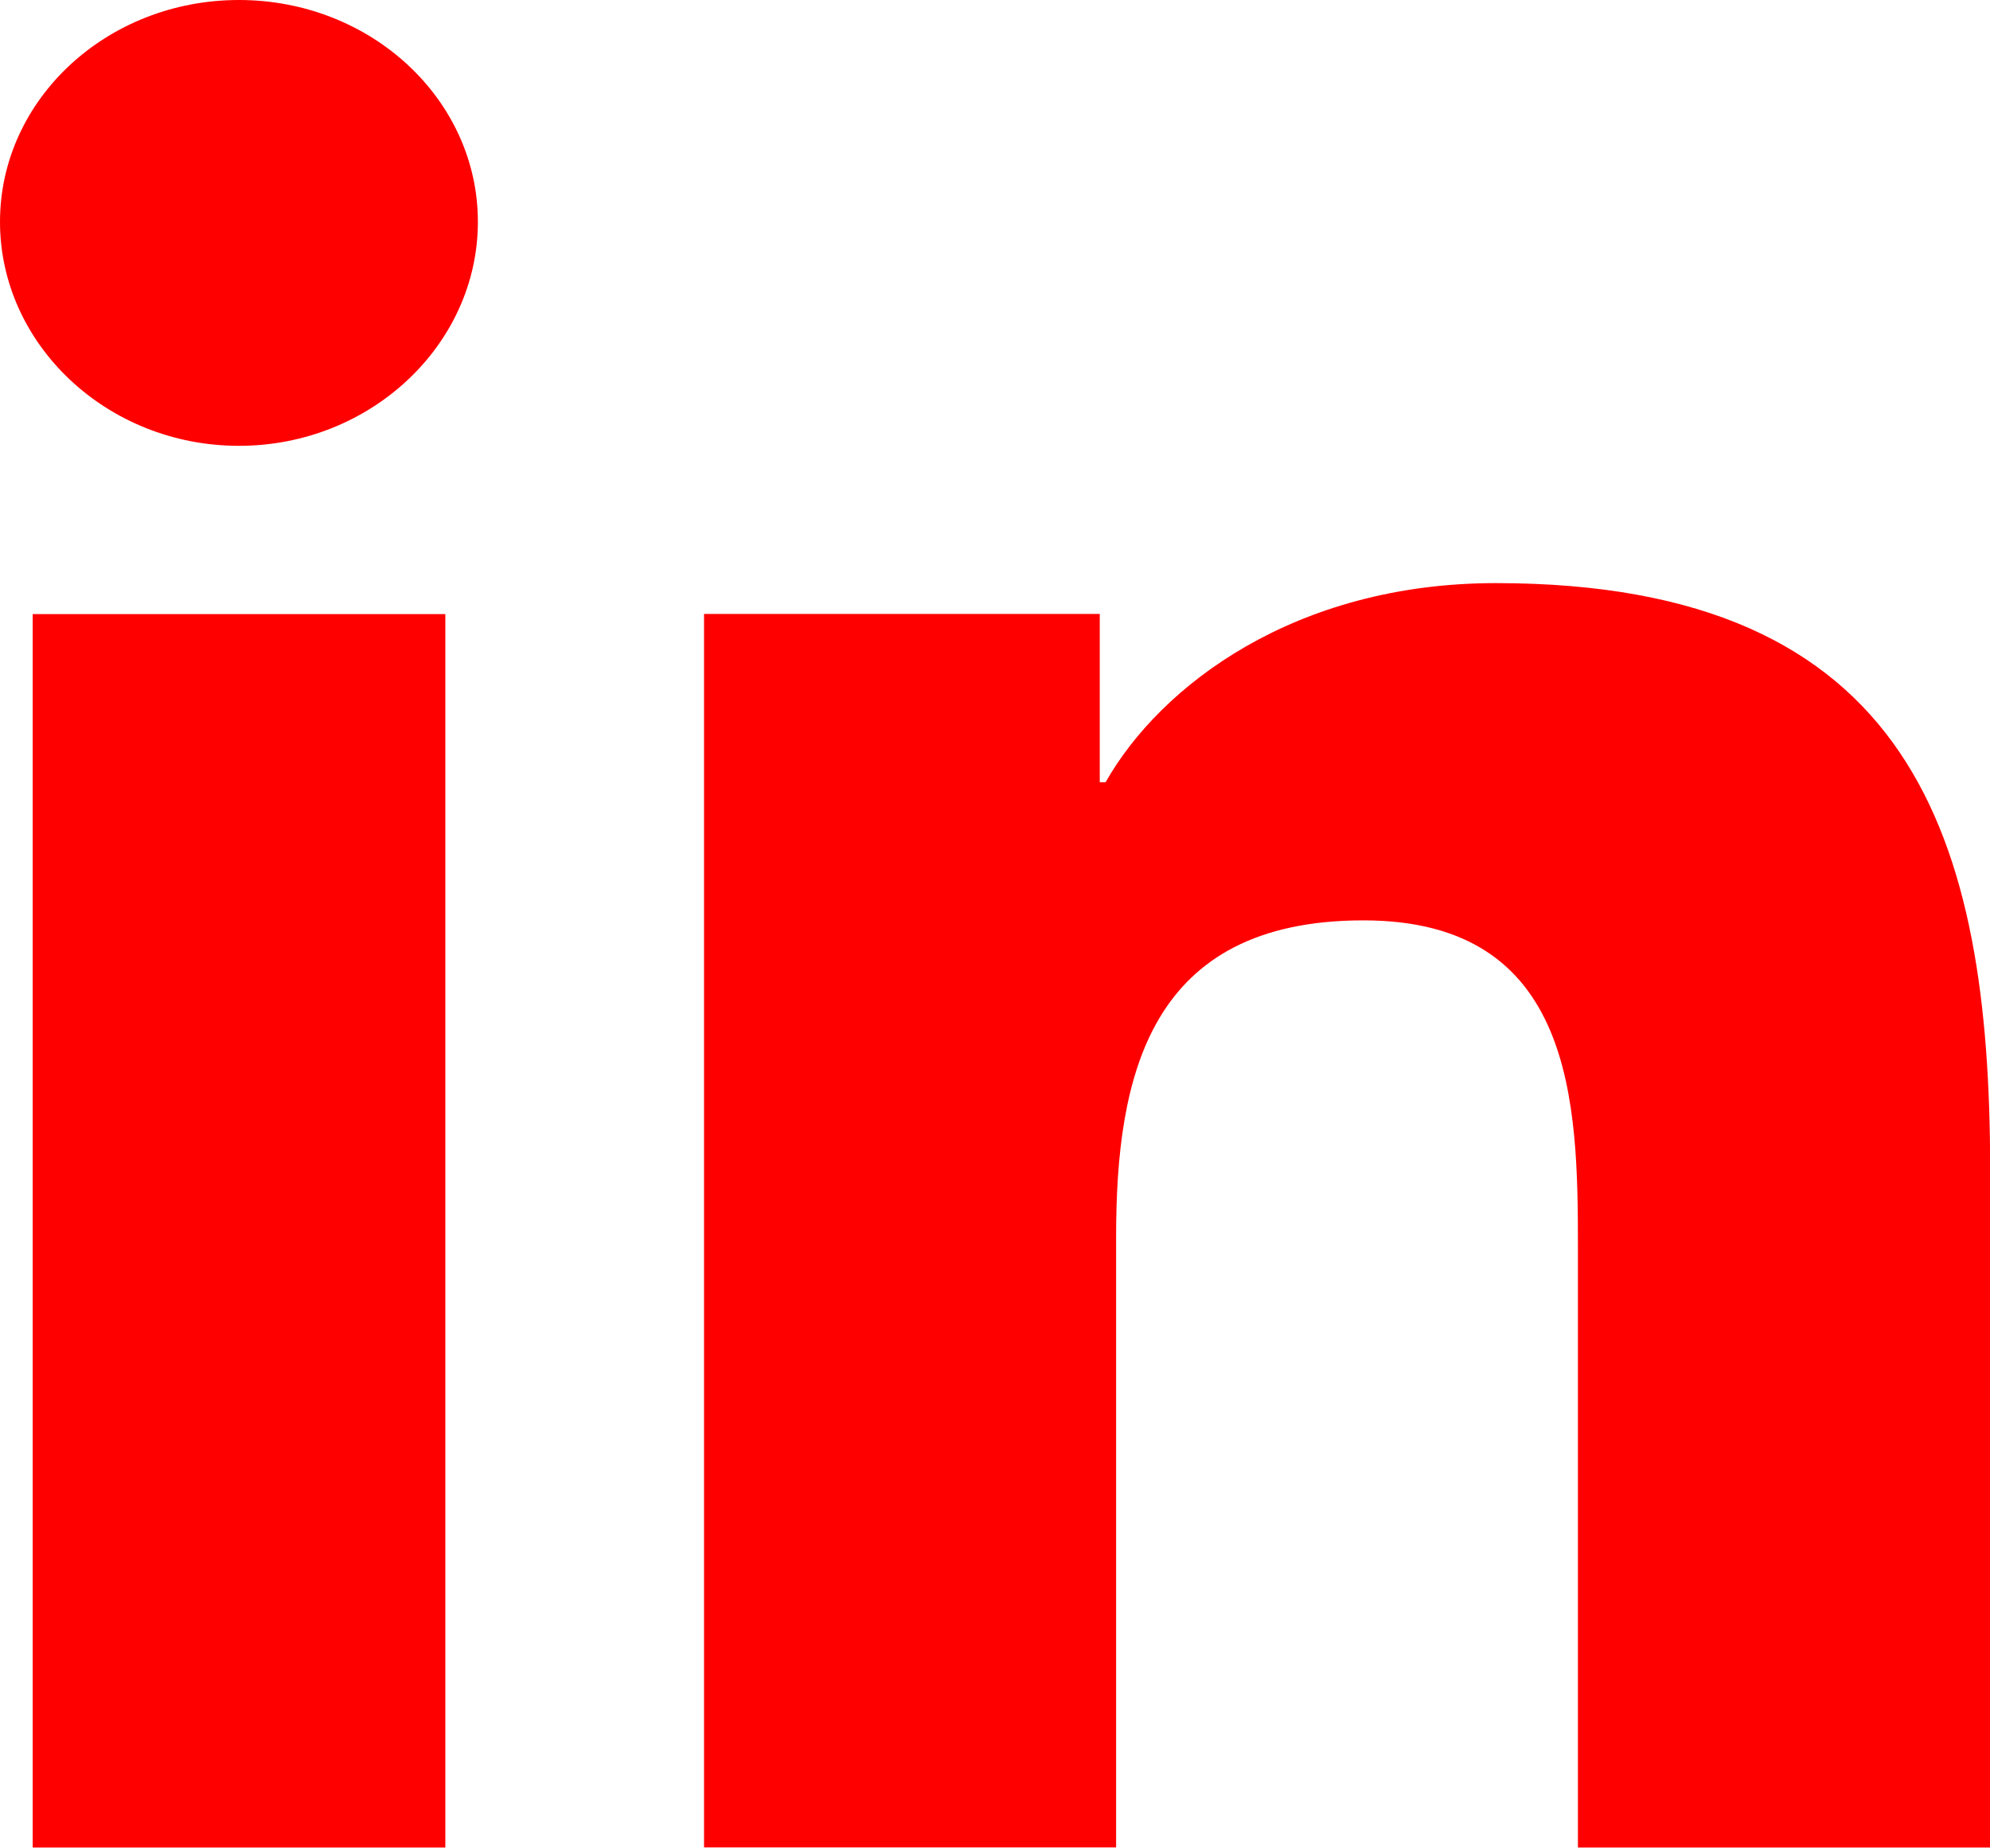
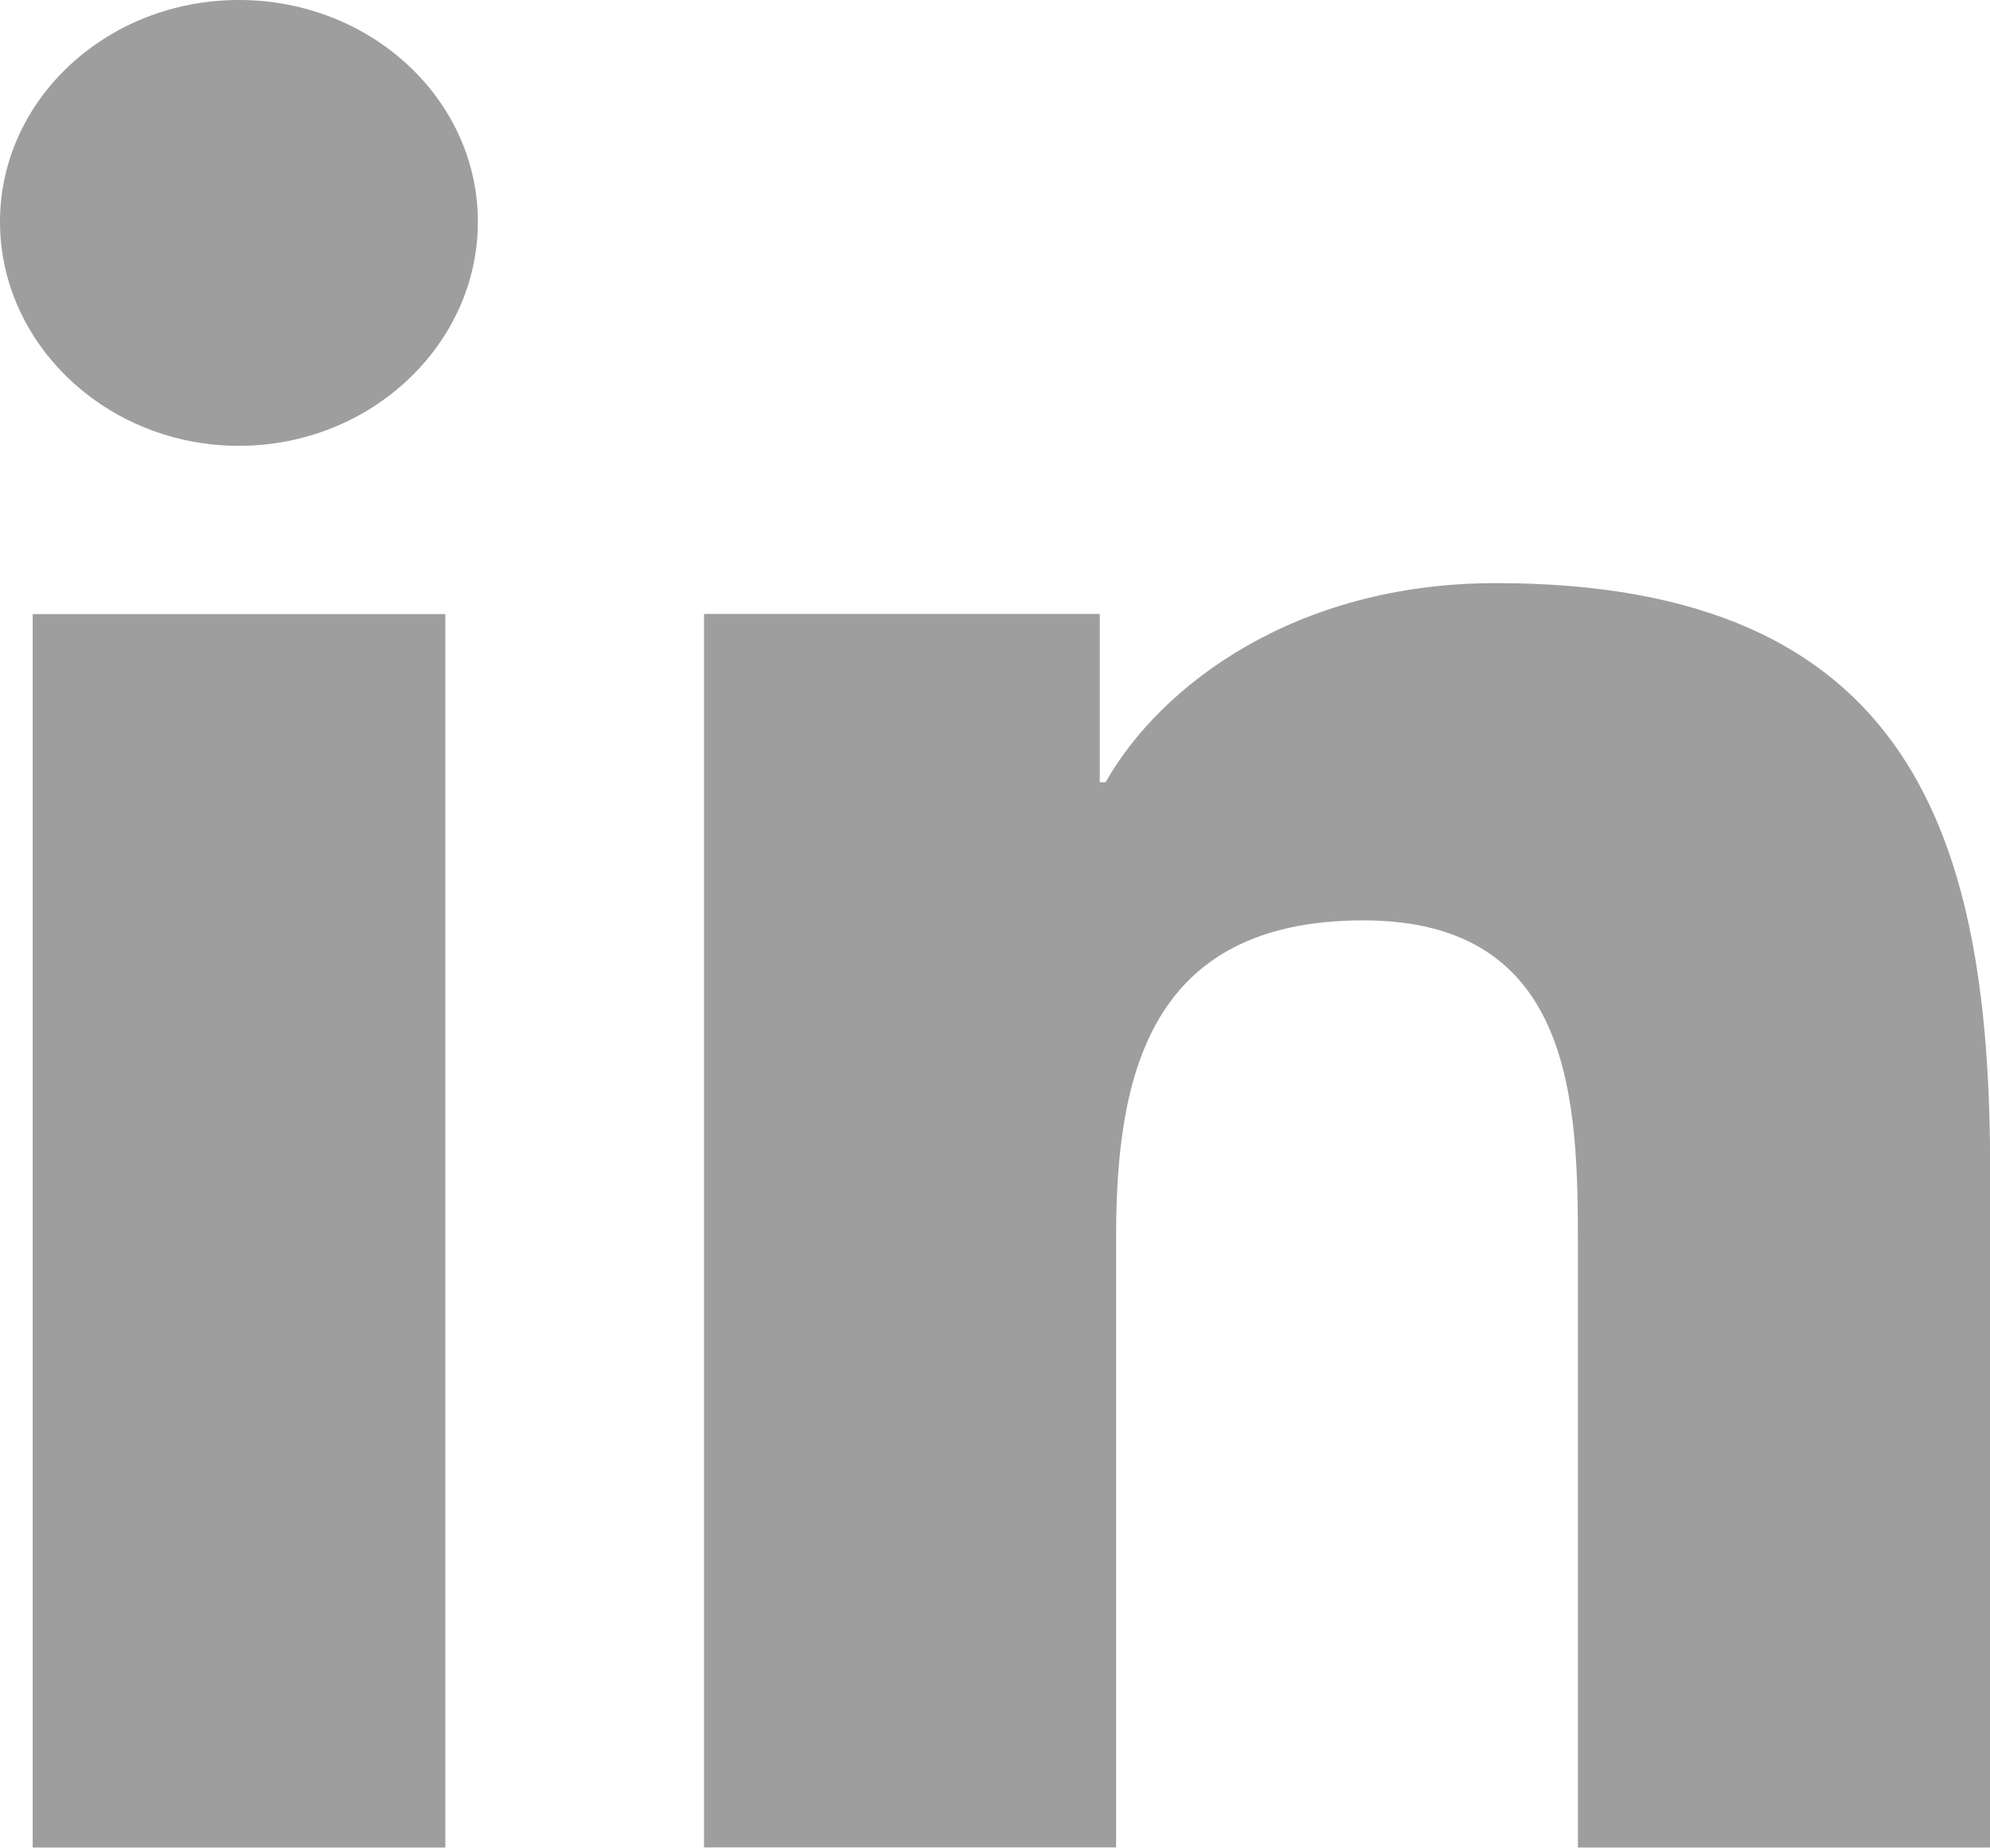
- <svg xmlns="http://www.w3.org/2000/svg" width="14" height="13" viewBox="0 0 14 13" fill="none">
+ <svg xmlns="http://www.w3.org/2000/svg" width="14" height="13" viewBox="0 0 14 13" fill="#9E9E9E">
  <g clip-path="url(#clip0_321_2594)">
-     <path d="M13.998 13V12.999H14.001V8.232C14.001 5.899 13.46 4.103 10.524 4.103C9.112 4.103 8.165 4.822 7.778 5.504H7.737V4.32H4.953V12.999H7.852V8.702C7.852 7.57 8.083 6.476 9.592 6.476C11.079 6.476 11.101 7.767 11.101 8.774V13H13.998Z" fill="red" />
-     <path d="M0.23 4.321H3.133V13H0.23V4.321Z" fill="red" />
-     <path d="M1.681 0C0.753 0 0 0.699 0 1.561C0 2.423 0.753 3.137 1.681 3.137C2.609 3.137 3.362 2.423 3.362 1.561C3.362 0.699 2.609 0 1.681 0V0Z" fill="red" />
+     <path d="M13.998 13V12.999H14.001V8.232C14.001 5.899 13.46 4.103 10.524 4.103C9.112 4.103 8.165 4.822 7.778 5.504H7.737V4.32H4.953V12.999H7.852V8.702C7.852 7.57 8.083 6.476 9.592 6.476C11.079 6.476 11.101 7.767 11.101 8.774V13H13.998Z" fill="#9E9E9E" />
+     <path d="M0.23 4.321H3.133V13H0.23V4.321Z" fill="#9E9E9E" />
+     <path d="M1.681 0C0.753 0 0 0.699 0 1.561C0 2.423 0.753 3.137 1.681 3.137C2.609 3.137 3.362 2.423 3.362 1.561C3.362 0.699 2.609 0 1.681 0V0Z" fill="#9E9E9E" />
  </g>
  <defs>
    <clipPath id="clip0_321_2594">
-       <rect width="14" height="13" fill="red" />
+       <rect width="14" height="13" fill="#9E9E9E" />
    </clipPath>
  </defs>
</svg>
